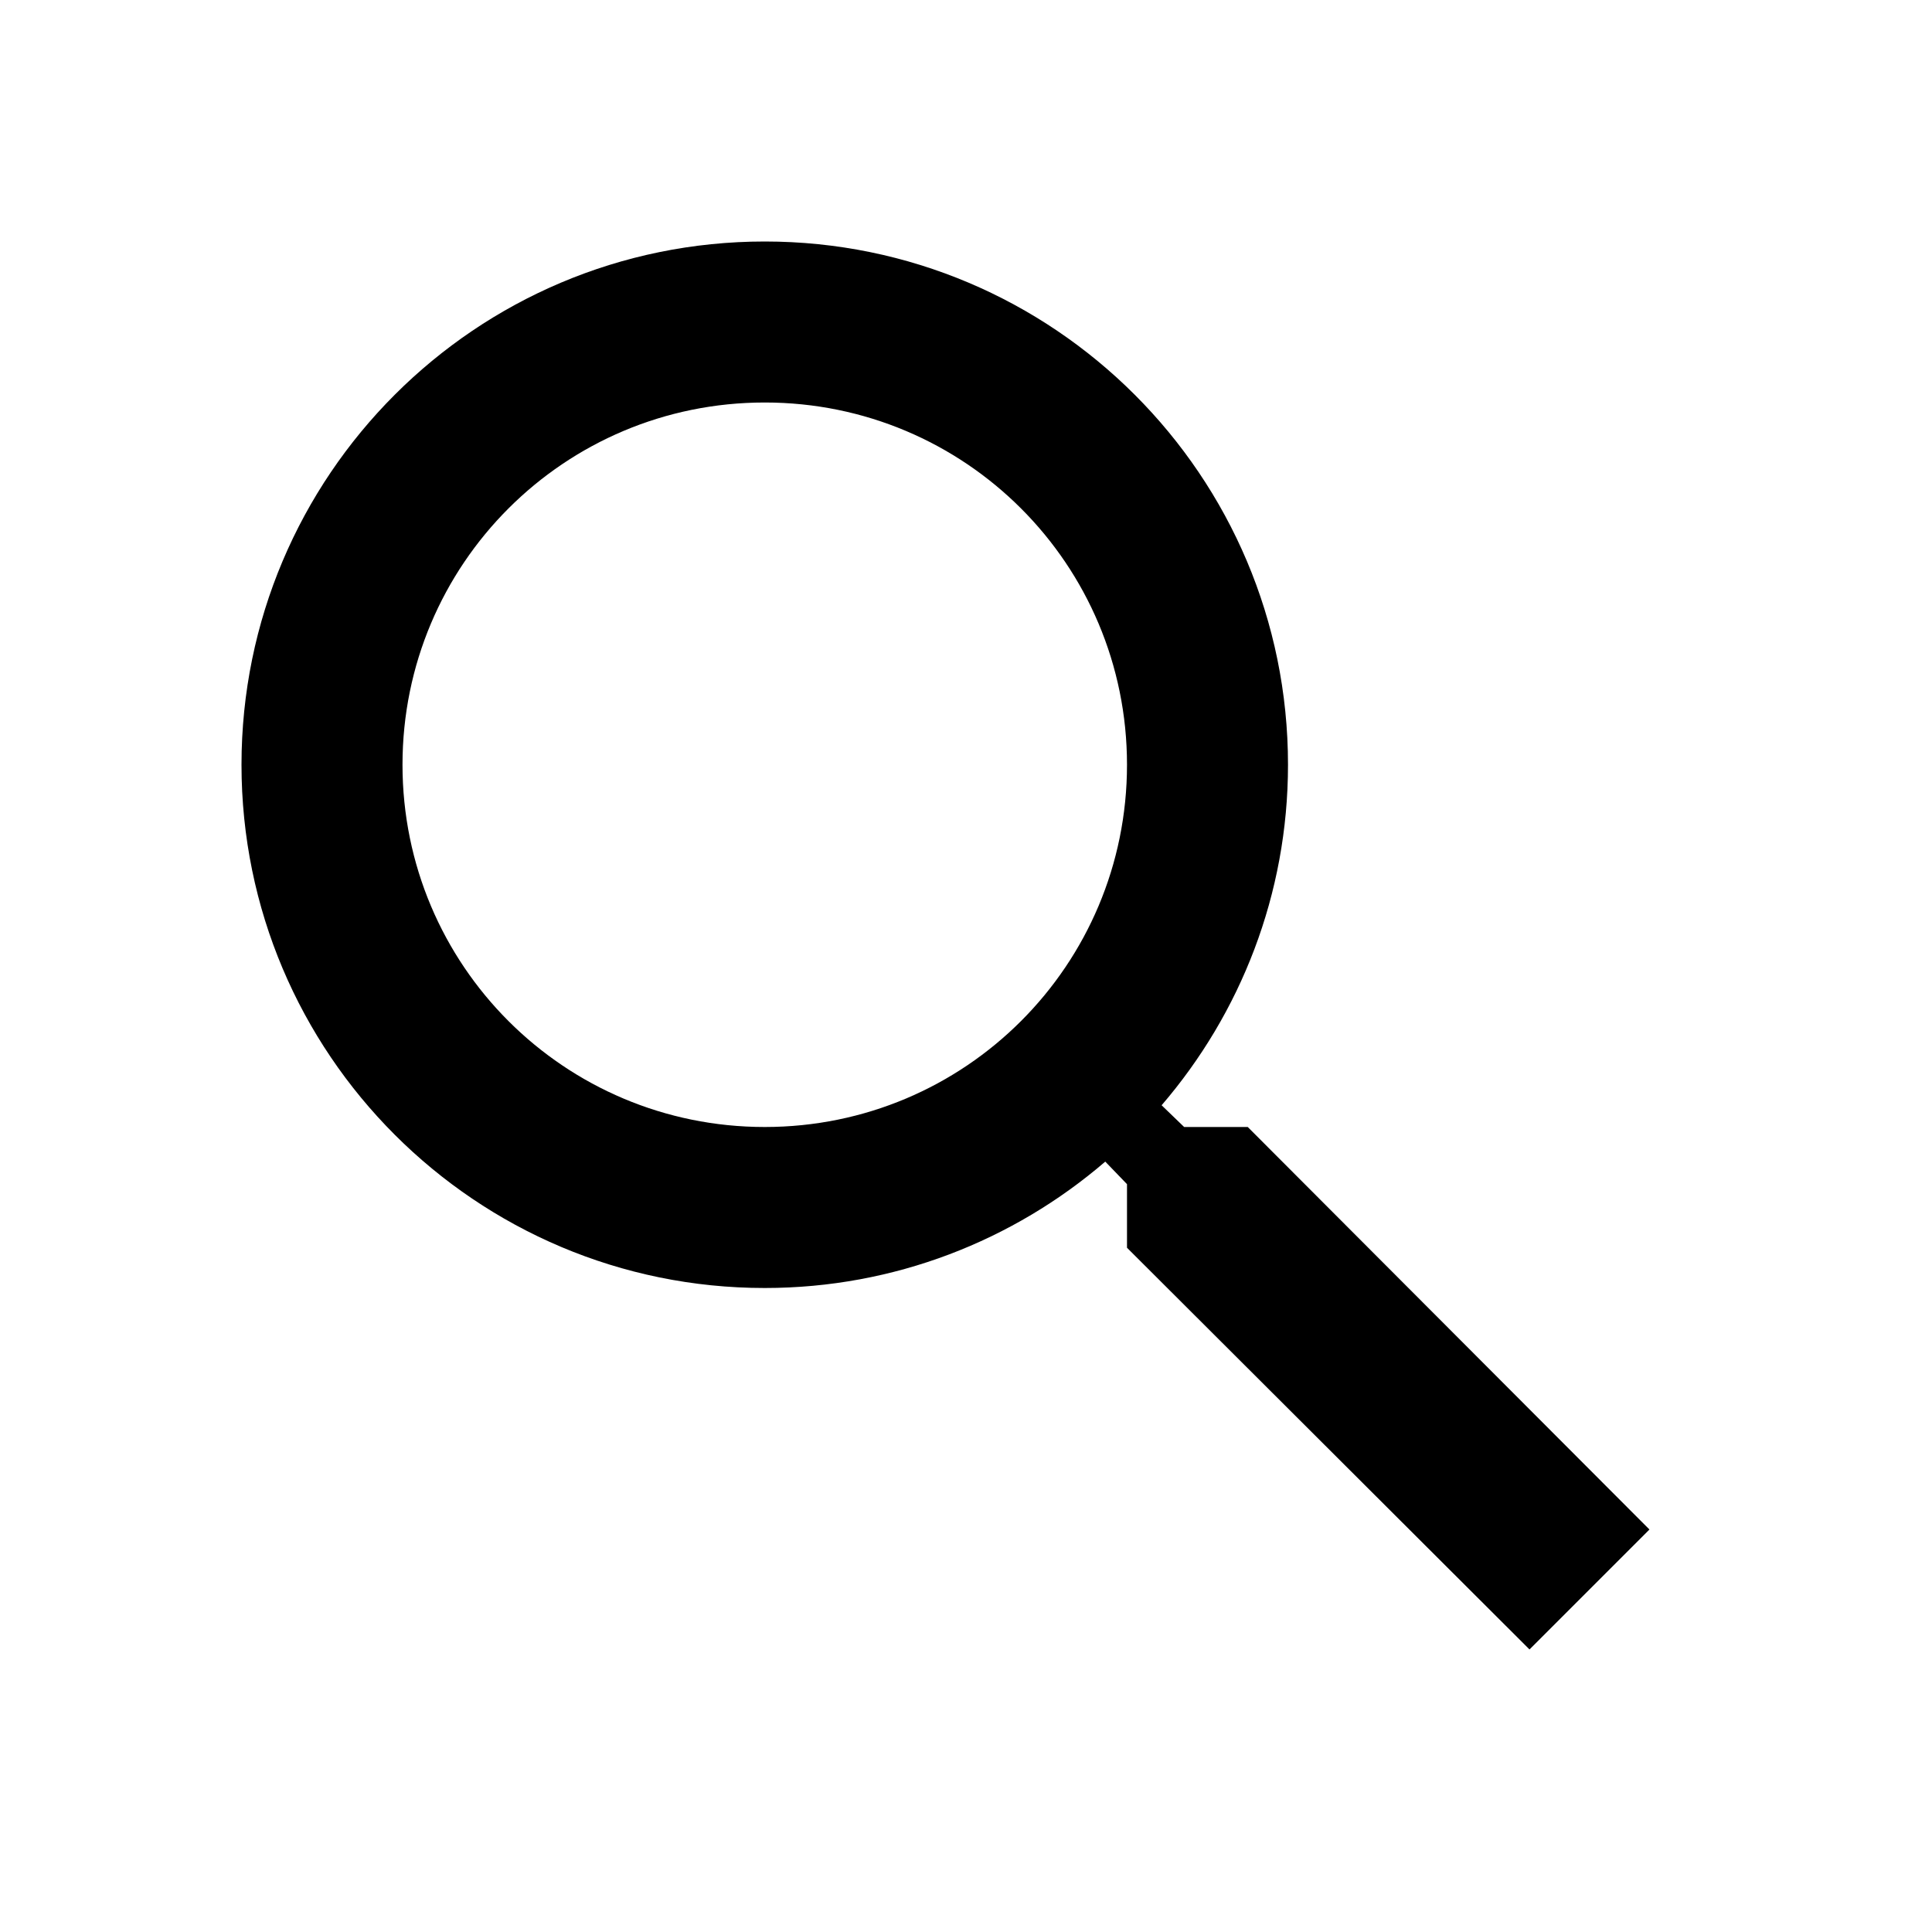
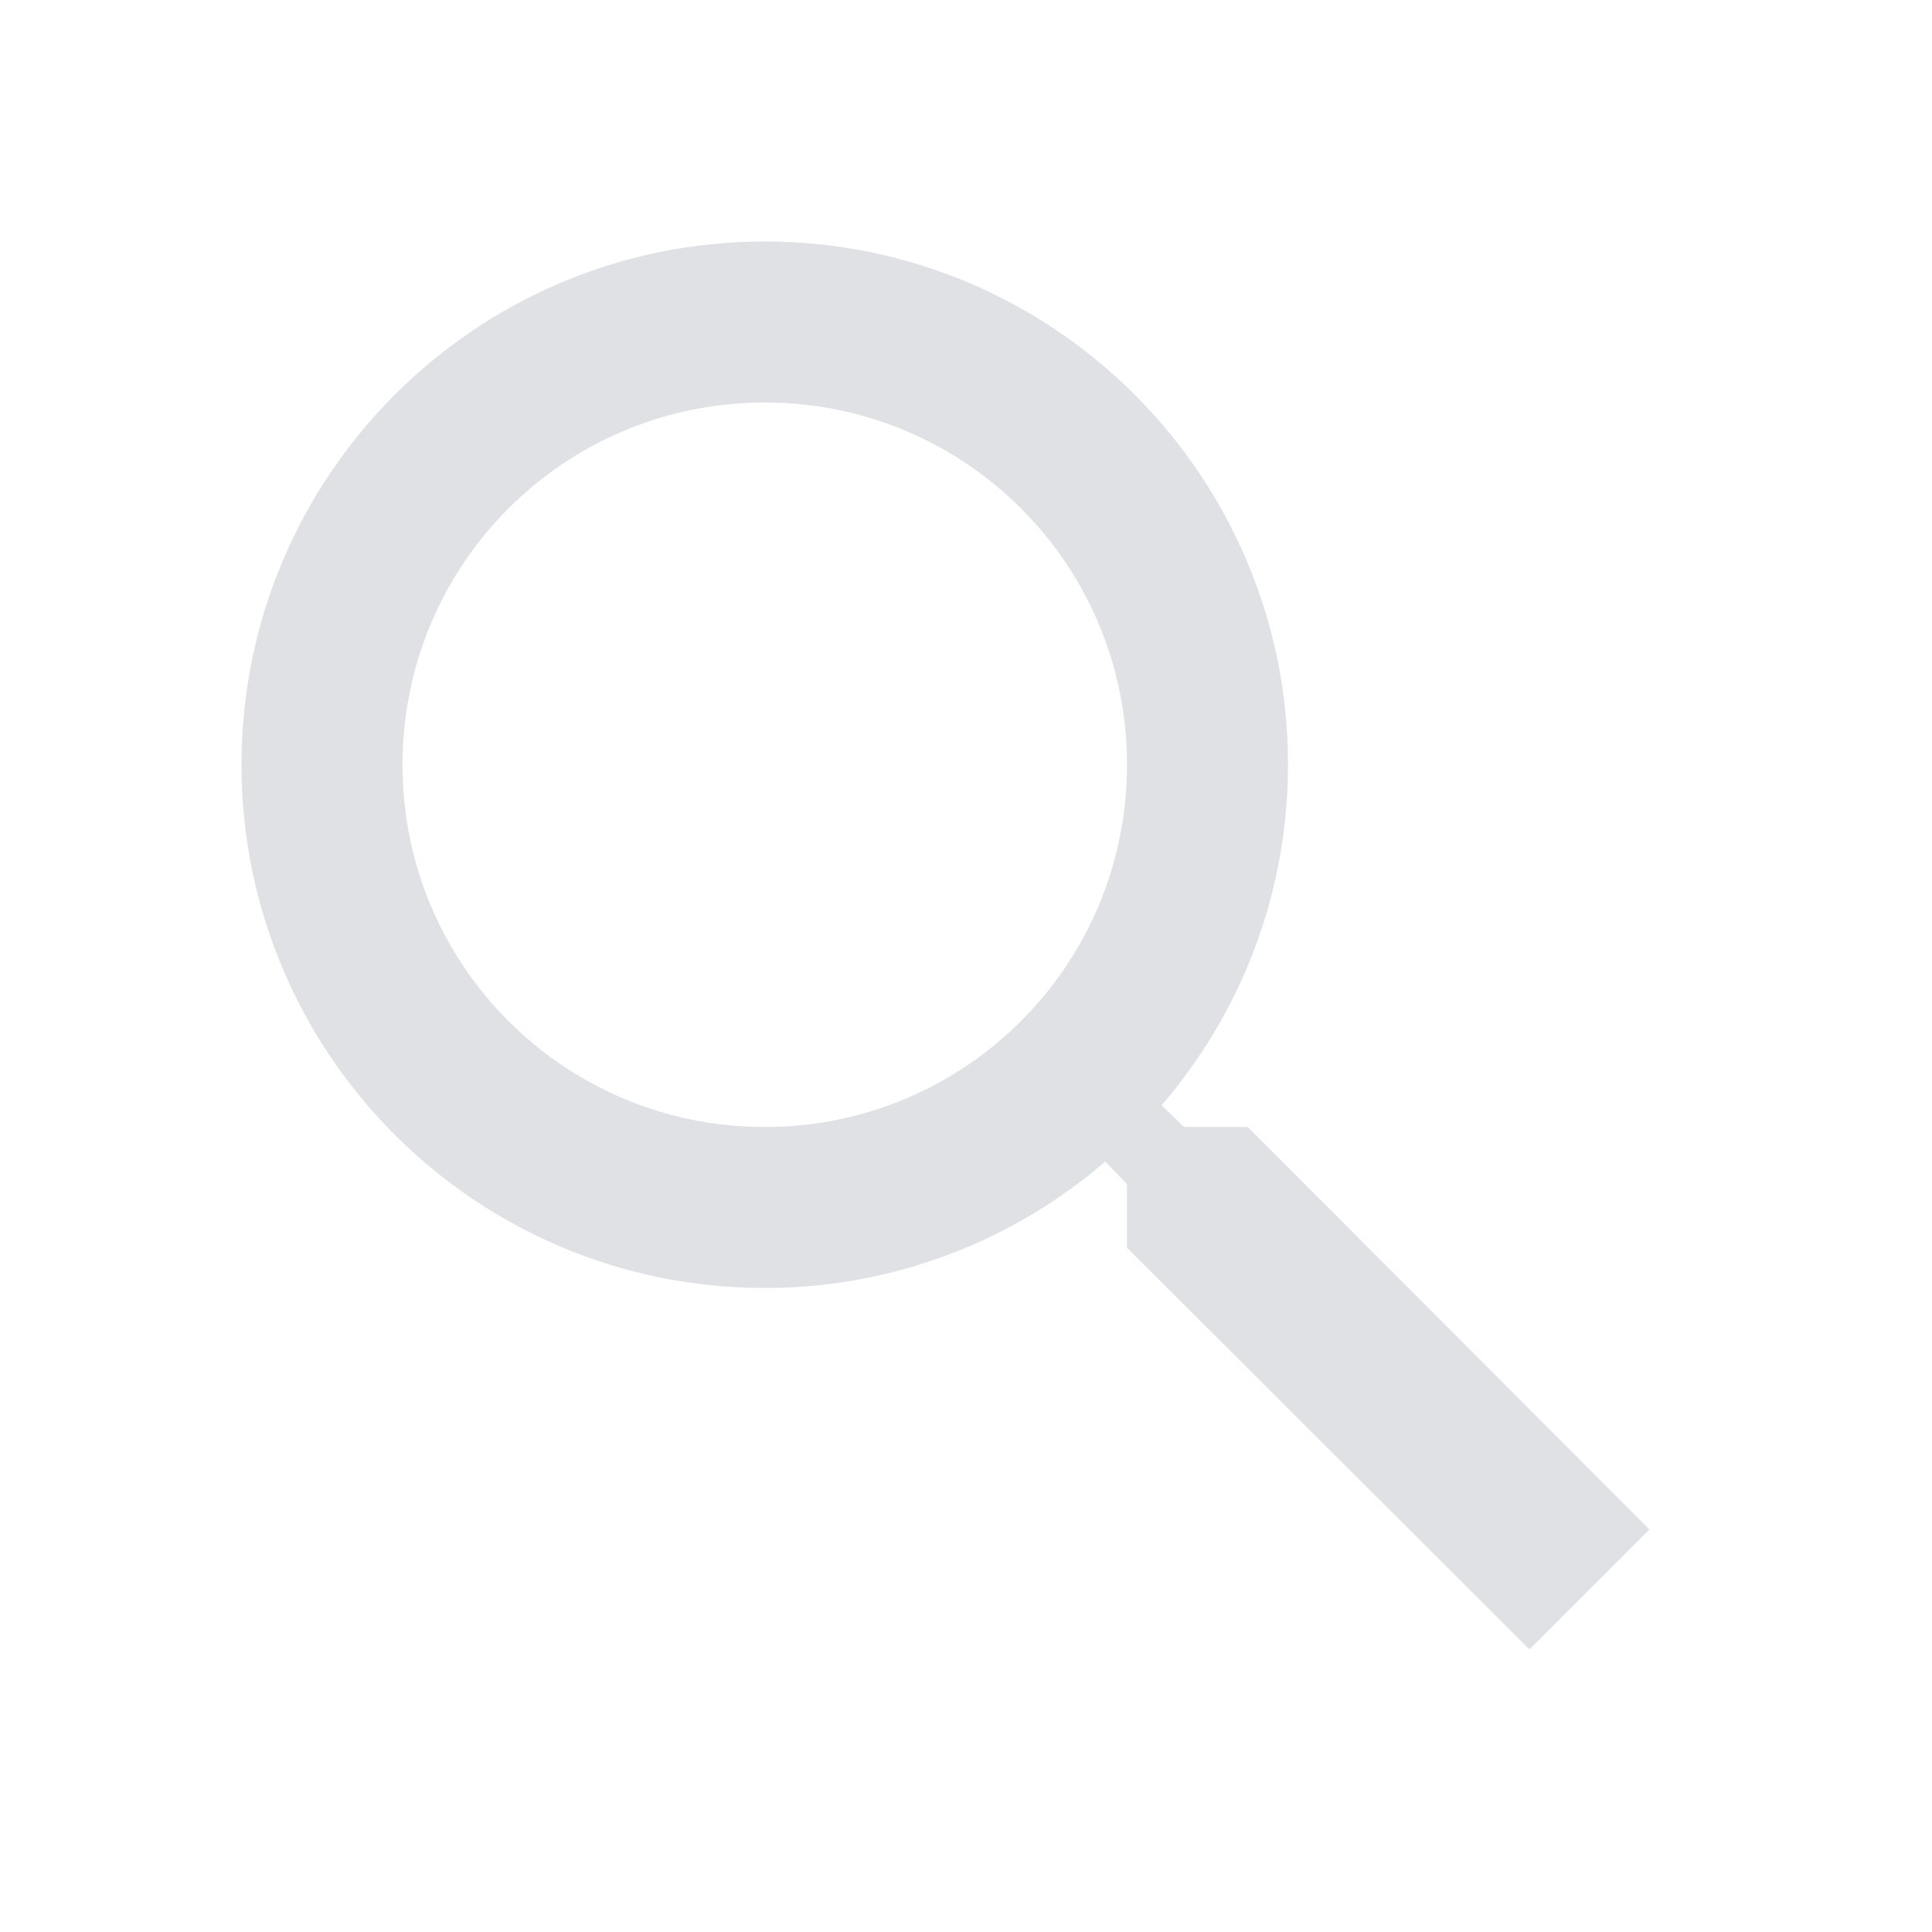
- <svg xmlns="http://www.w3.org/2000/svg" height="24px" viewBox="0 0 24 24" width="24px" fill="#000000">
+ <svg xmlns="http://www.w3.org/2000/svg" height="24px" viewBox="0 0 24 24" width="24px" fill="#dfe1e5">
  <path d="M0 0h24v24H0V0z" fill="none" />
  <path d="M15.5 14h-.79l-.28-.27C15.41 12.59 16 11.11 16 9.5 16 5.91 13.09 3 9.5 3S3 5.91 3 9.5 5.91 16 9.5 16c1.61 0 3.09-.59 4.23-1.57l.27.28v.79l5 4.99L20.49 19l-4.99-5zm-6 0C7.01 14 5 11.99 5 9.5S7.01 5 9.5 5 14 7.01 14 9.5 11.99 14 9.5 14z" />
</svg>
